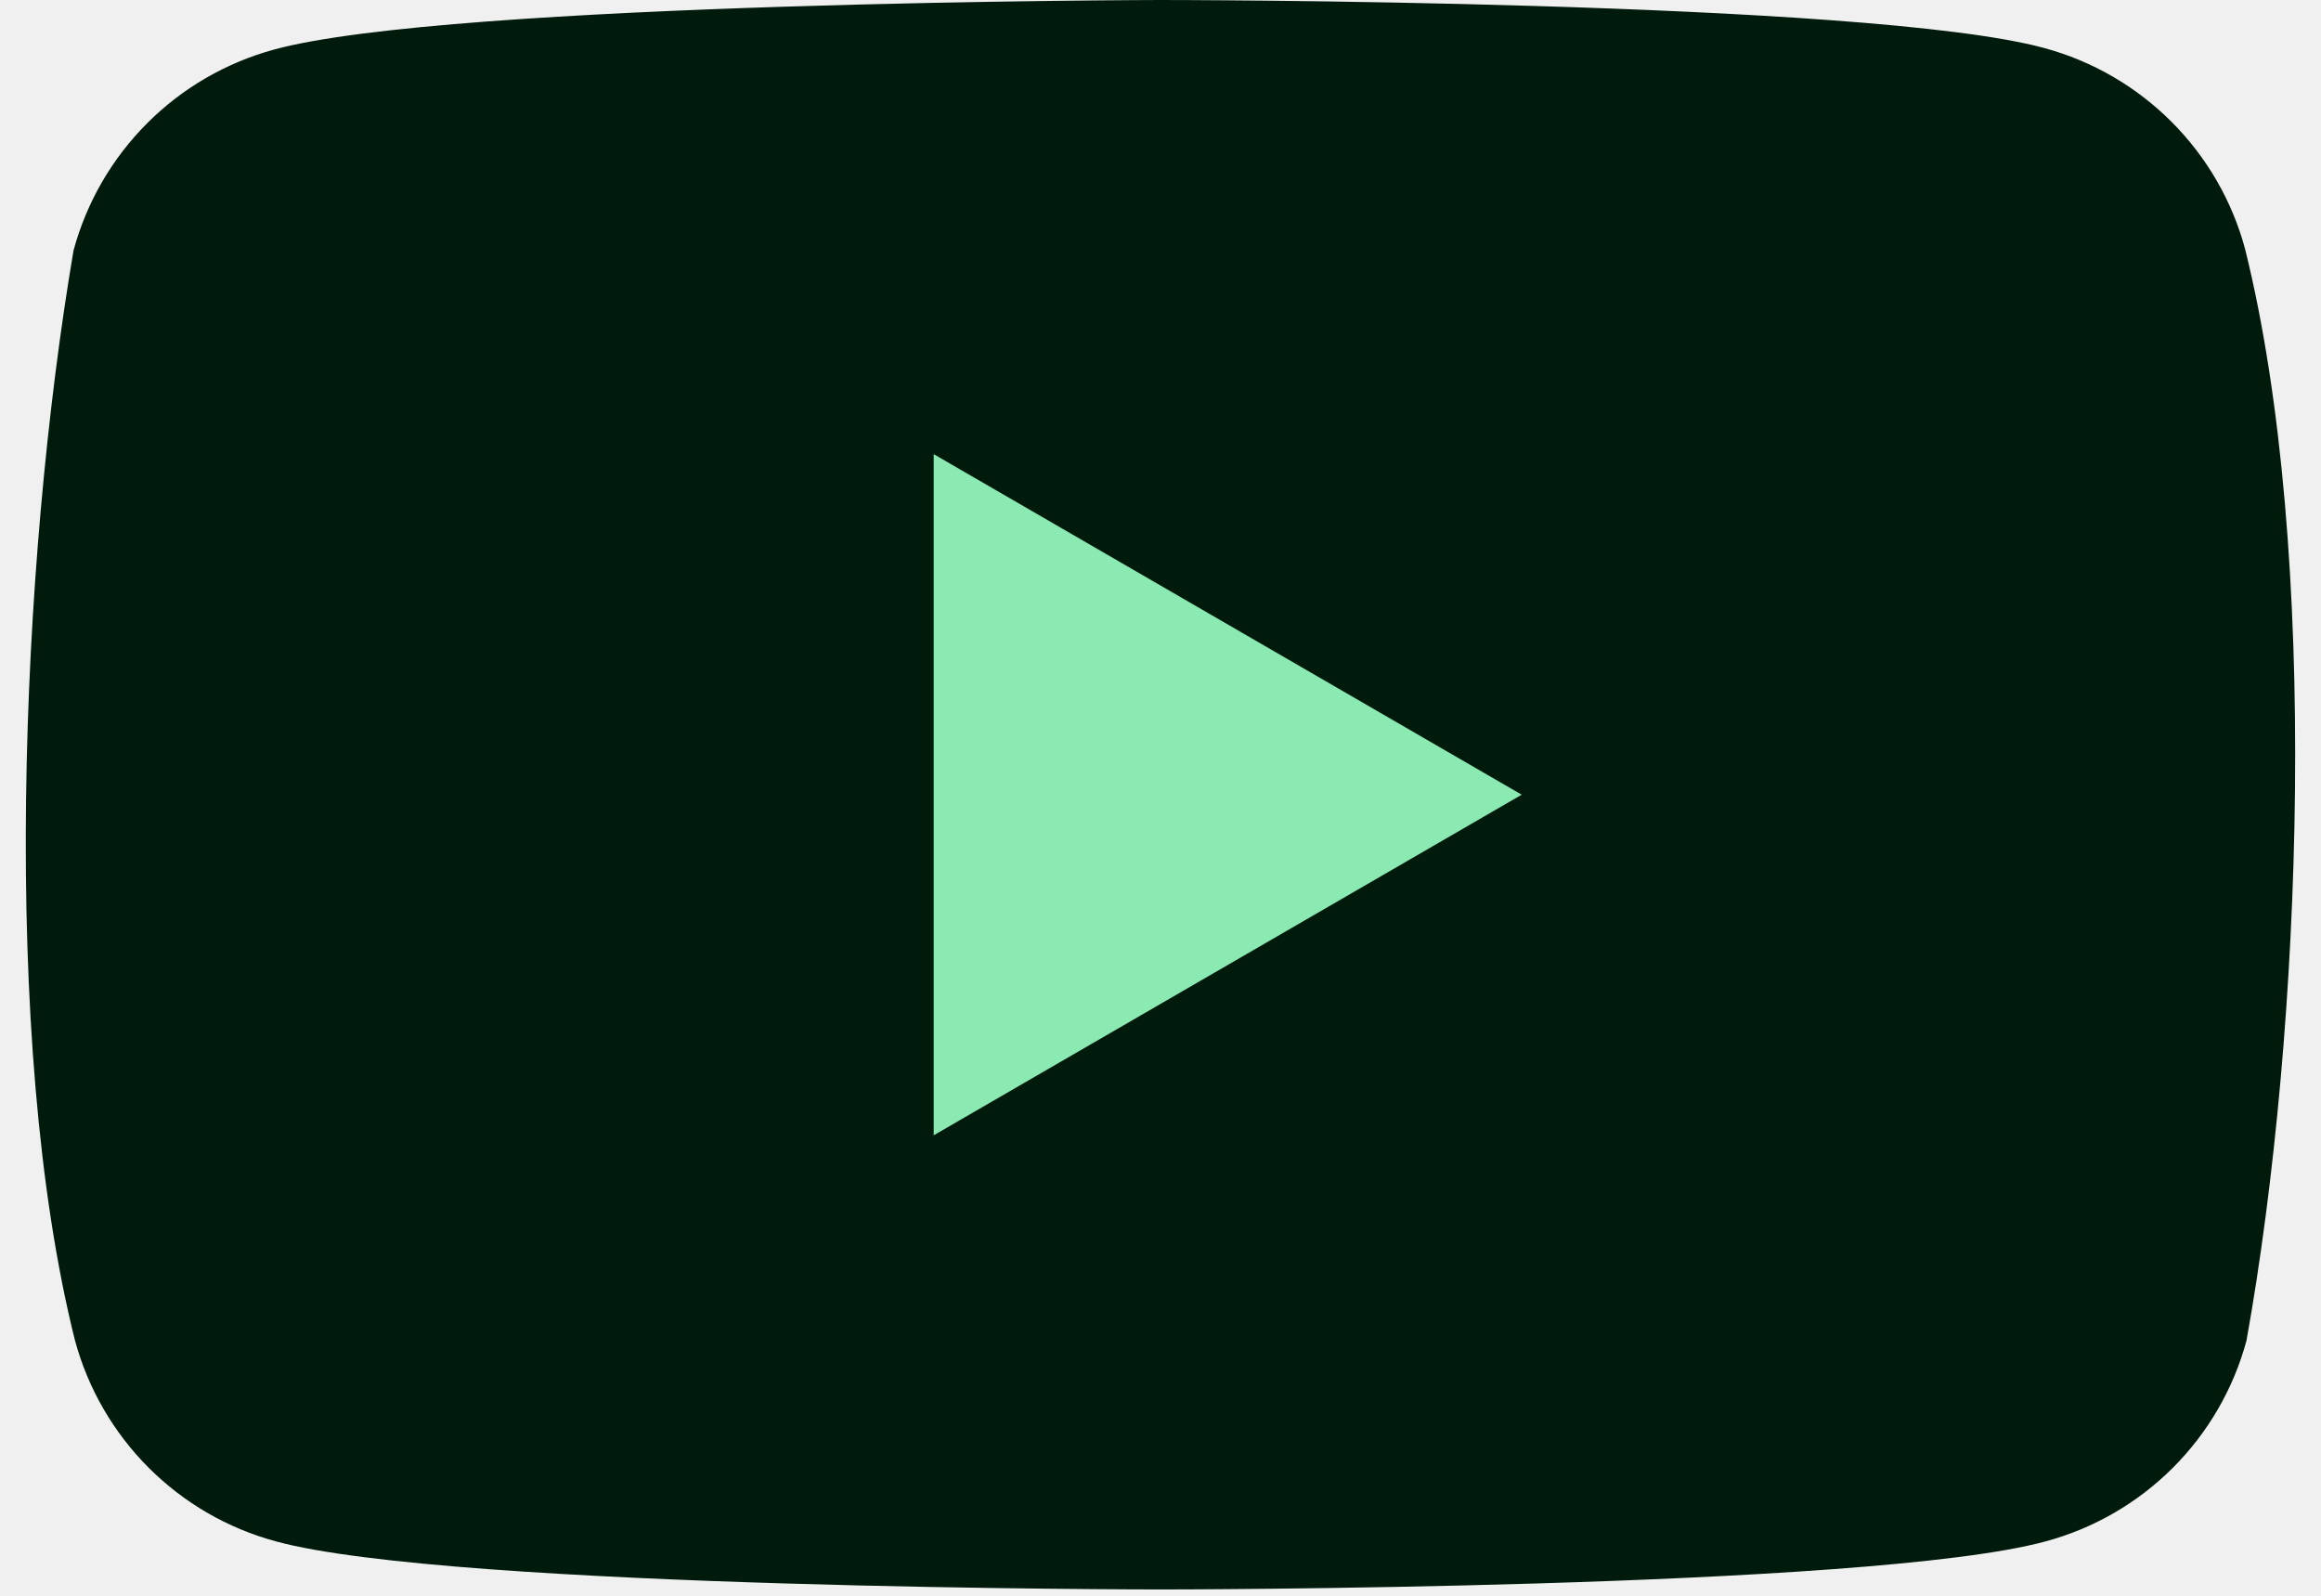
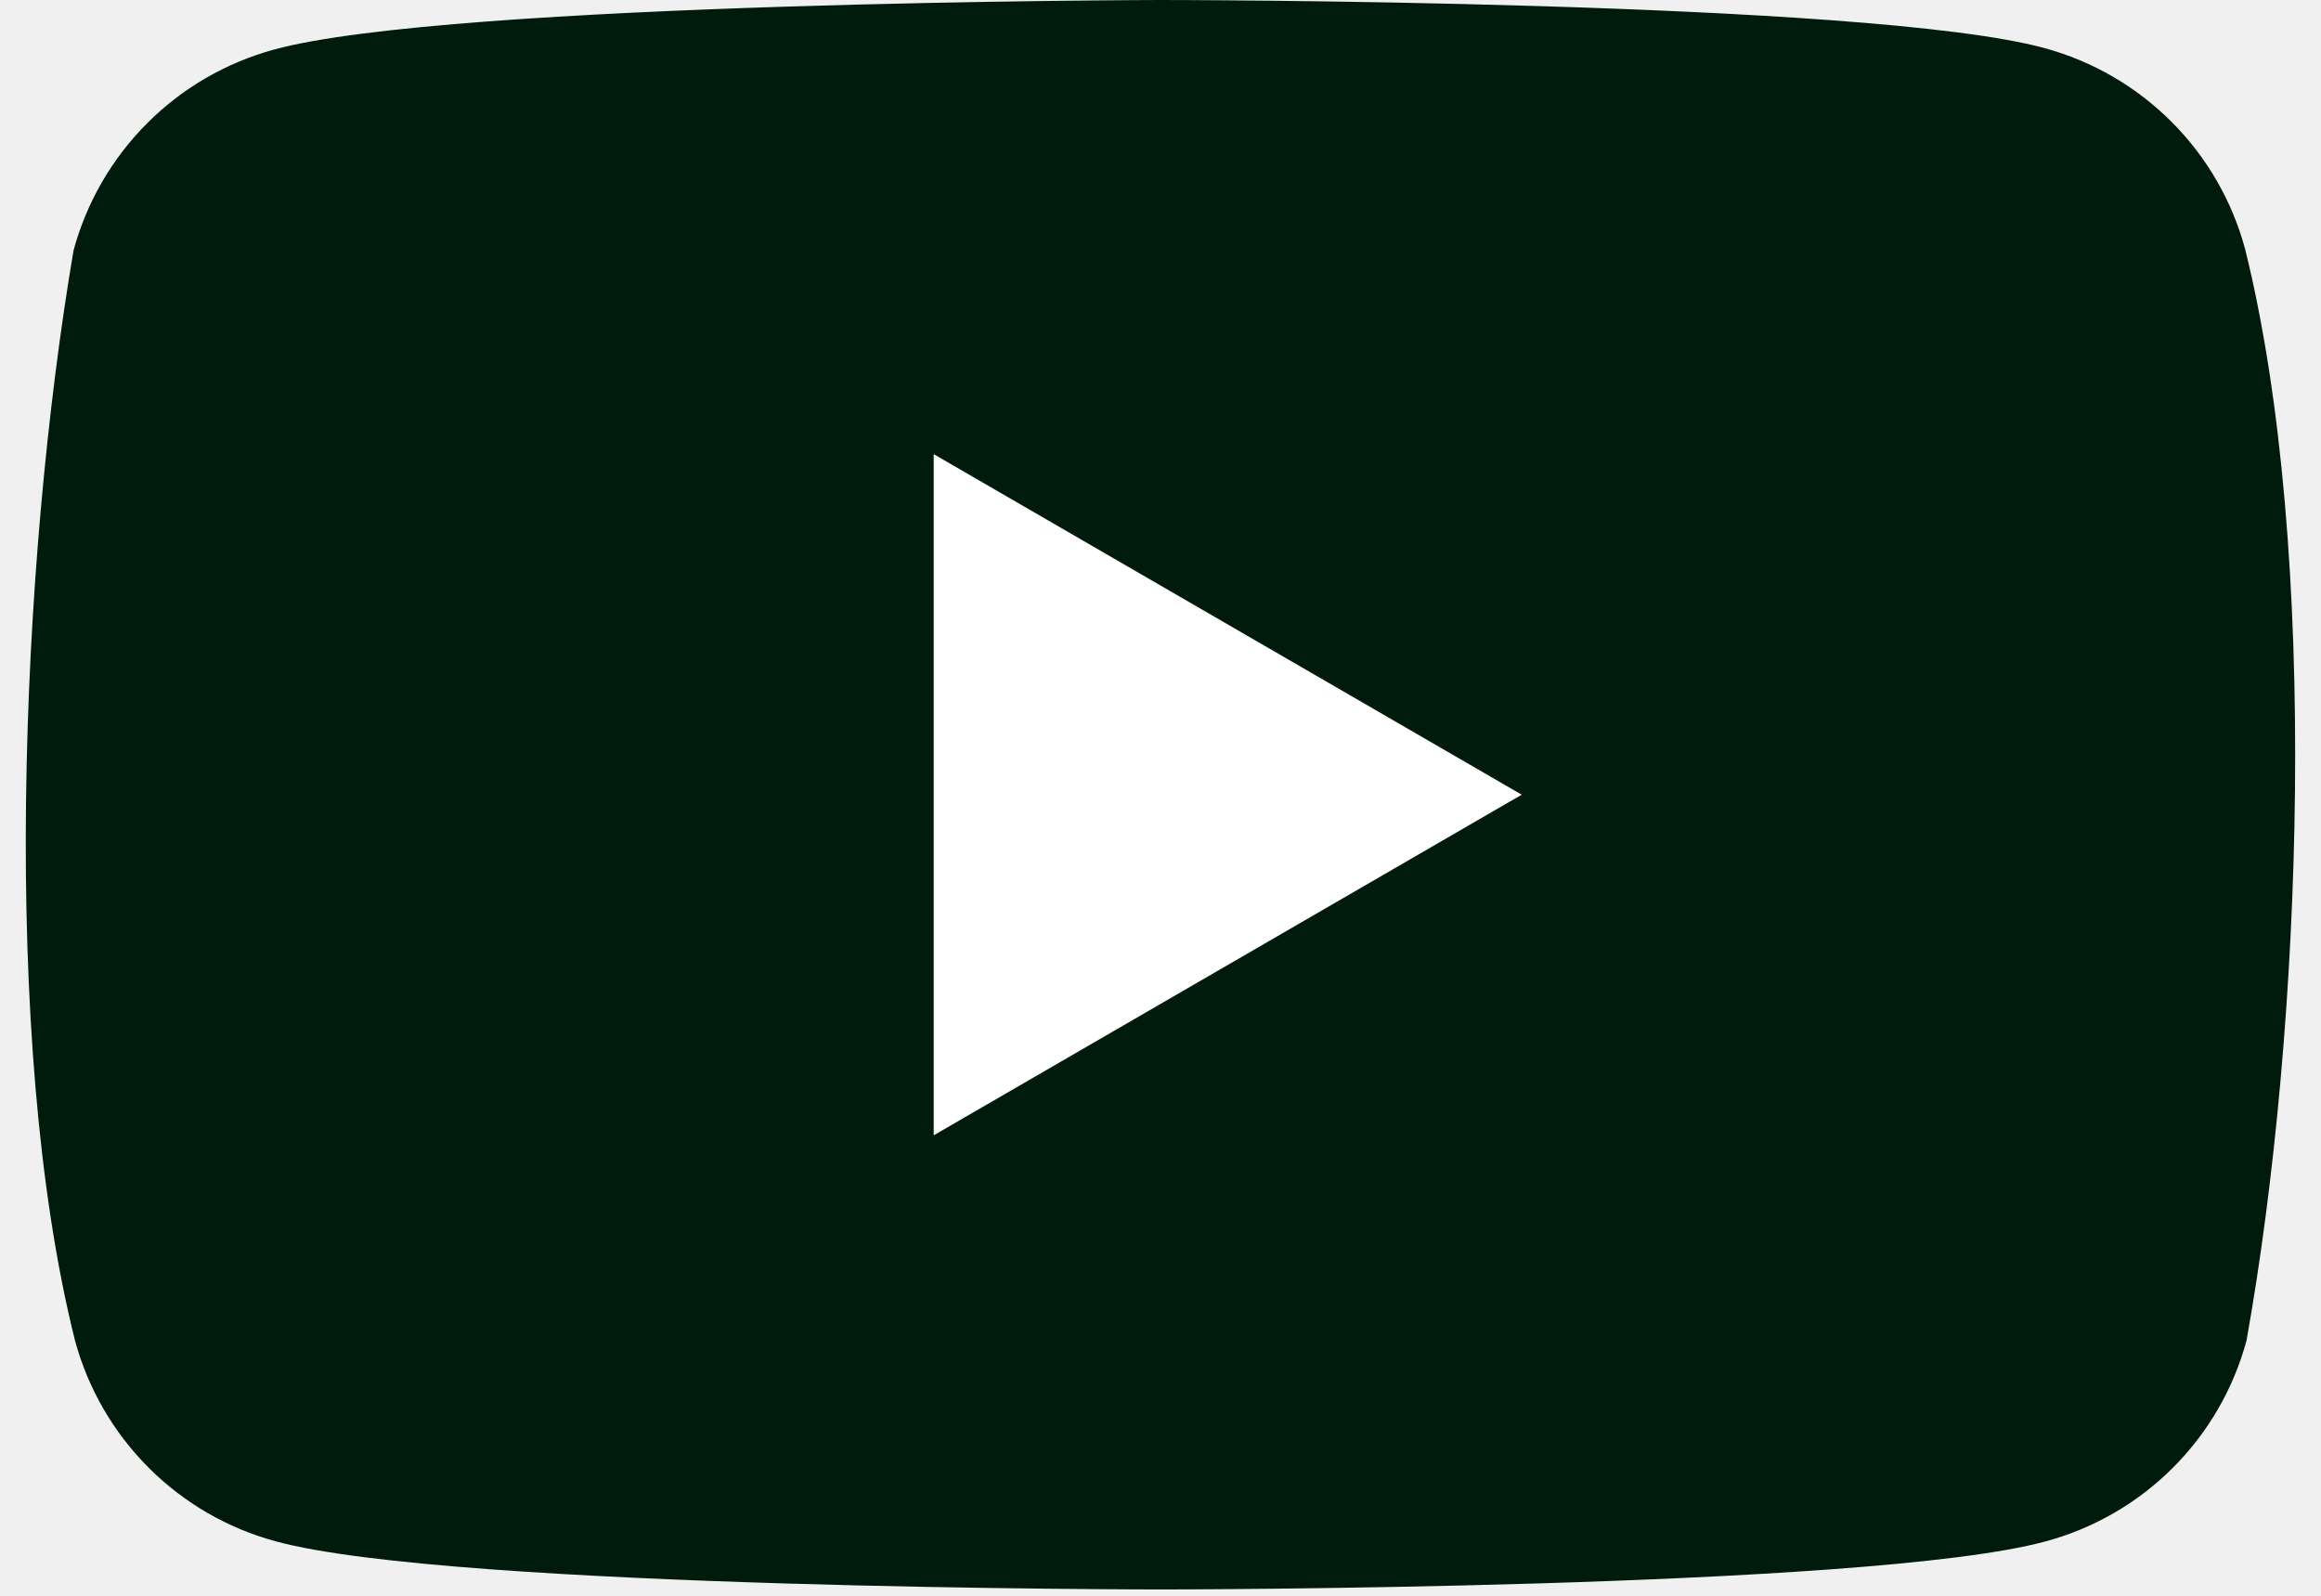
<svg xmlns="http://www.w3.org/2000/svg" width="32" height="22" viewBox="0 0 32 22" fill="none">
  <g clip-path="url(#clip0_158_573)">
    <path d="M30.953 3.431C30.774 2.768 30.424 2.164 29.938 1.678C29.452 1.192 28.848 0.842 28.184 0.662C25.756 0 15.984 0 15.984 0C15.984 0 6.211 0.02 3.783 0.682C3.12 0.862 2.515 1.212 2.03 1.698C1.544 2.184 1.194 2.788 1.014 3.452C0.28 7.766 -0.005 14.34 1.034 18.481C1.214 19.145 1.564 19.749 2.05 20.235C2.536 20.721 3.14 21.071 3.804 21.25C6.232 21.913 16.004 21.913 16.004 21.913C16.004 21.913 25.776 21.913 28.204 21.25C28.867 21.071 29.472 20.721 29.958 20.235C30.444 19.749 30.794 19.145 30.973 18.481C31.748 14.161 31.987 7.591 30.953 3.431Z" fill="#001B0B" />
-     <path d="M12.873 15.652L20.98 10.956L12.873 6.261V15.652Z" fill="#8BE9B2" />
+     <path d="M12.873 15.652L20.98 10.956L12.873 6.261V15.652Z" fill="#fff" />
  </g>
  <defs>
    <clipPath id="clip0_158_573">
      <rect width="31.289" height="22" fill="white" transform="translate(0.355469)" />
    </clipPath>
  </defs>
</svg>
